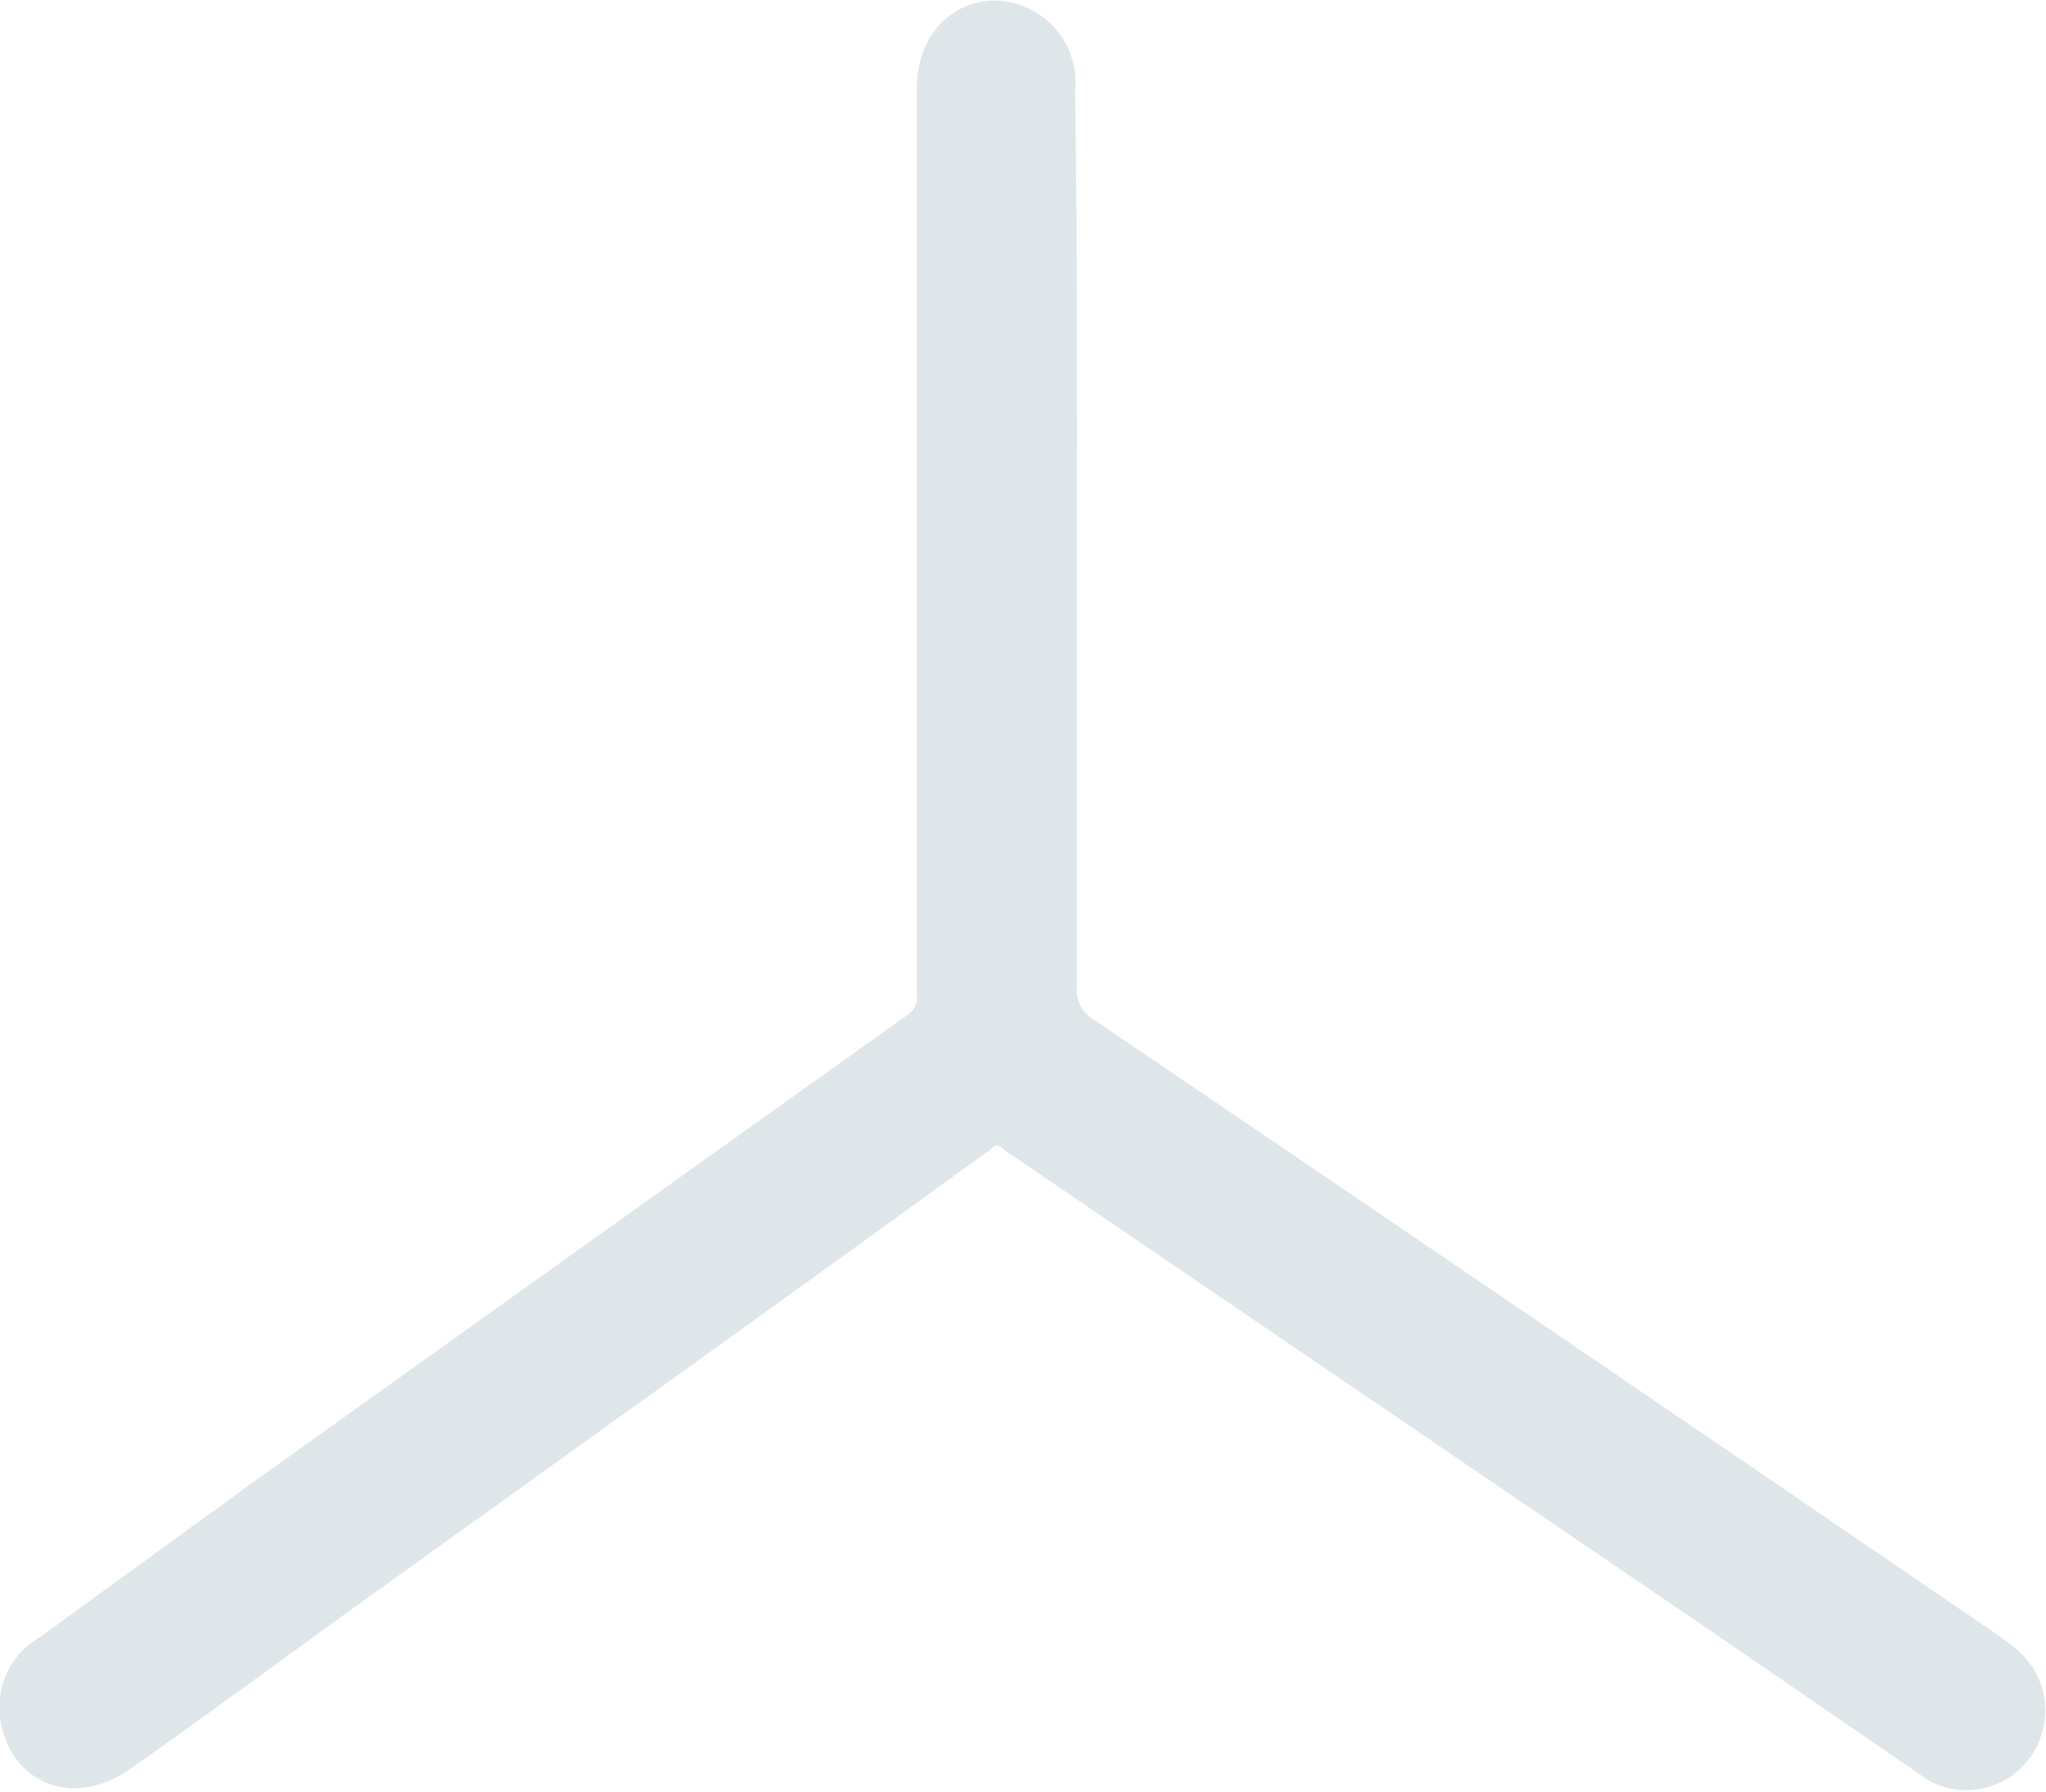
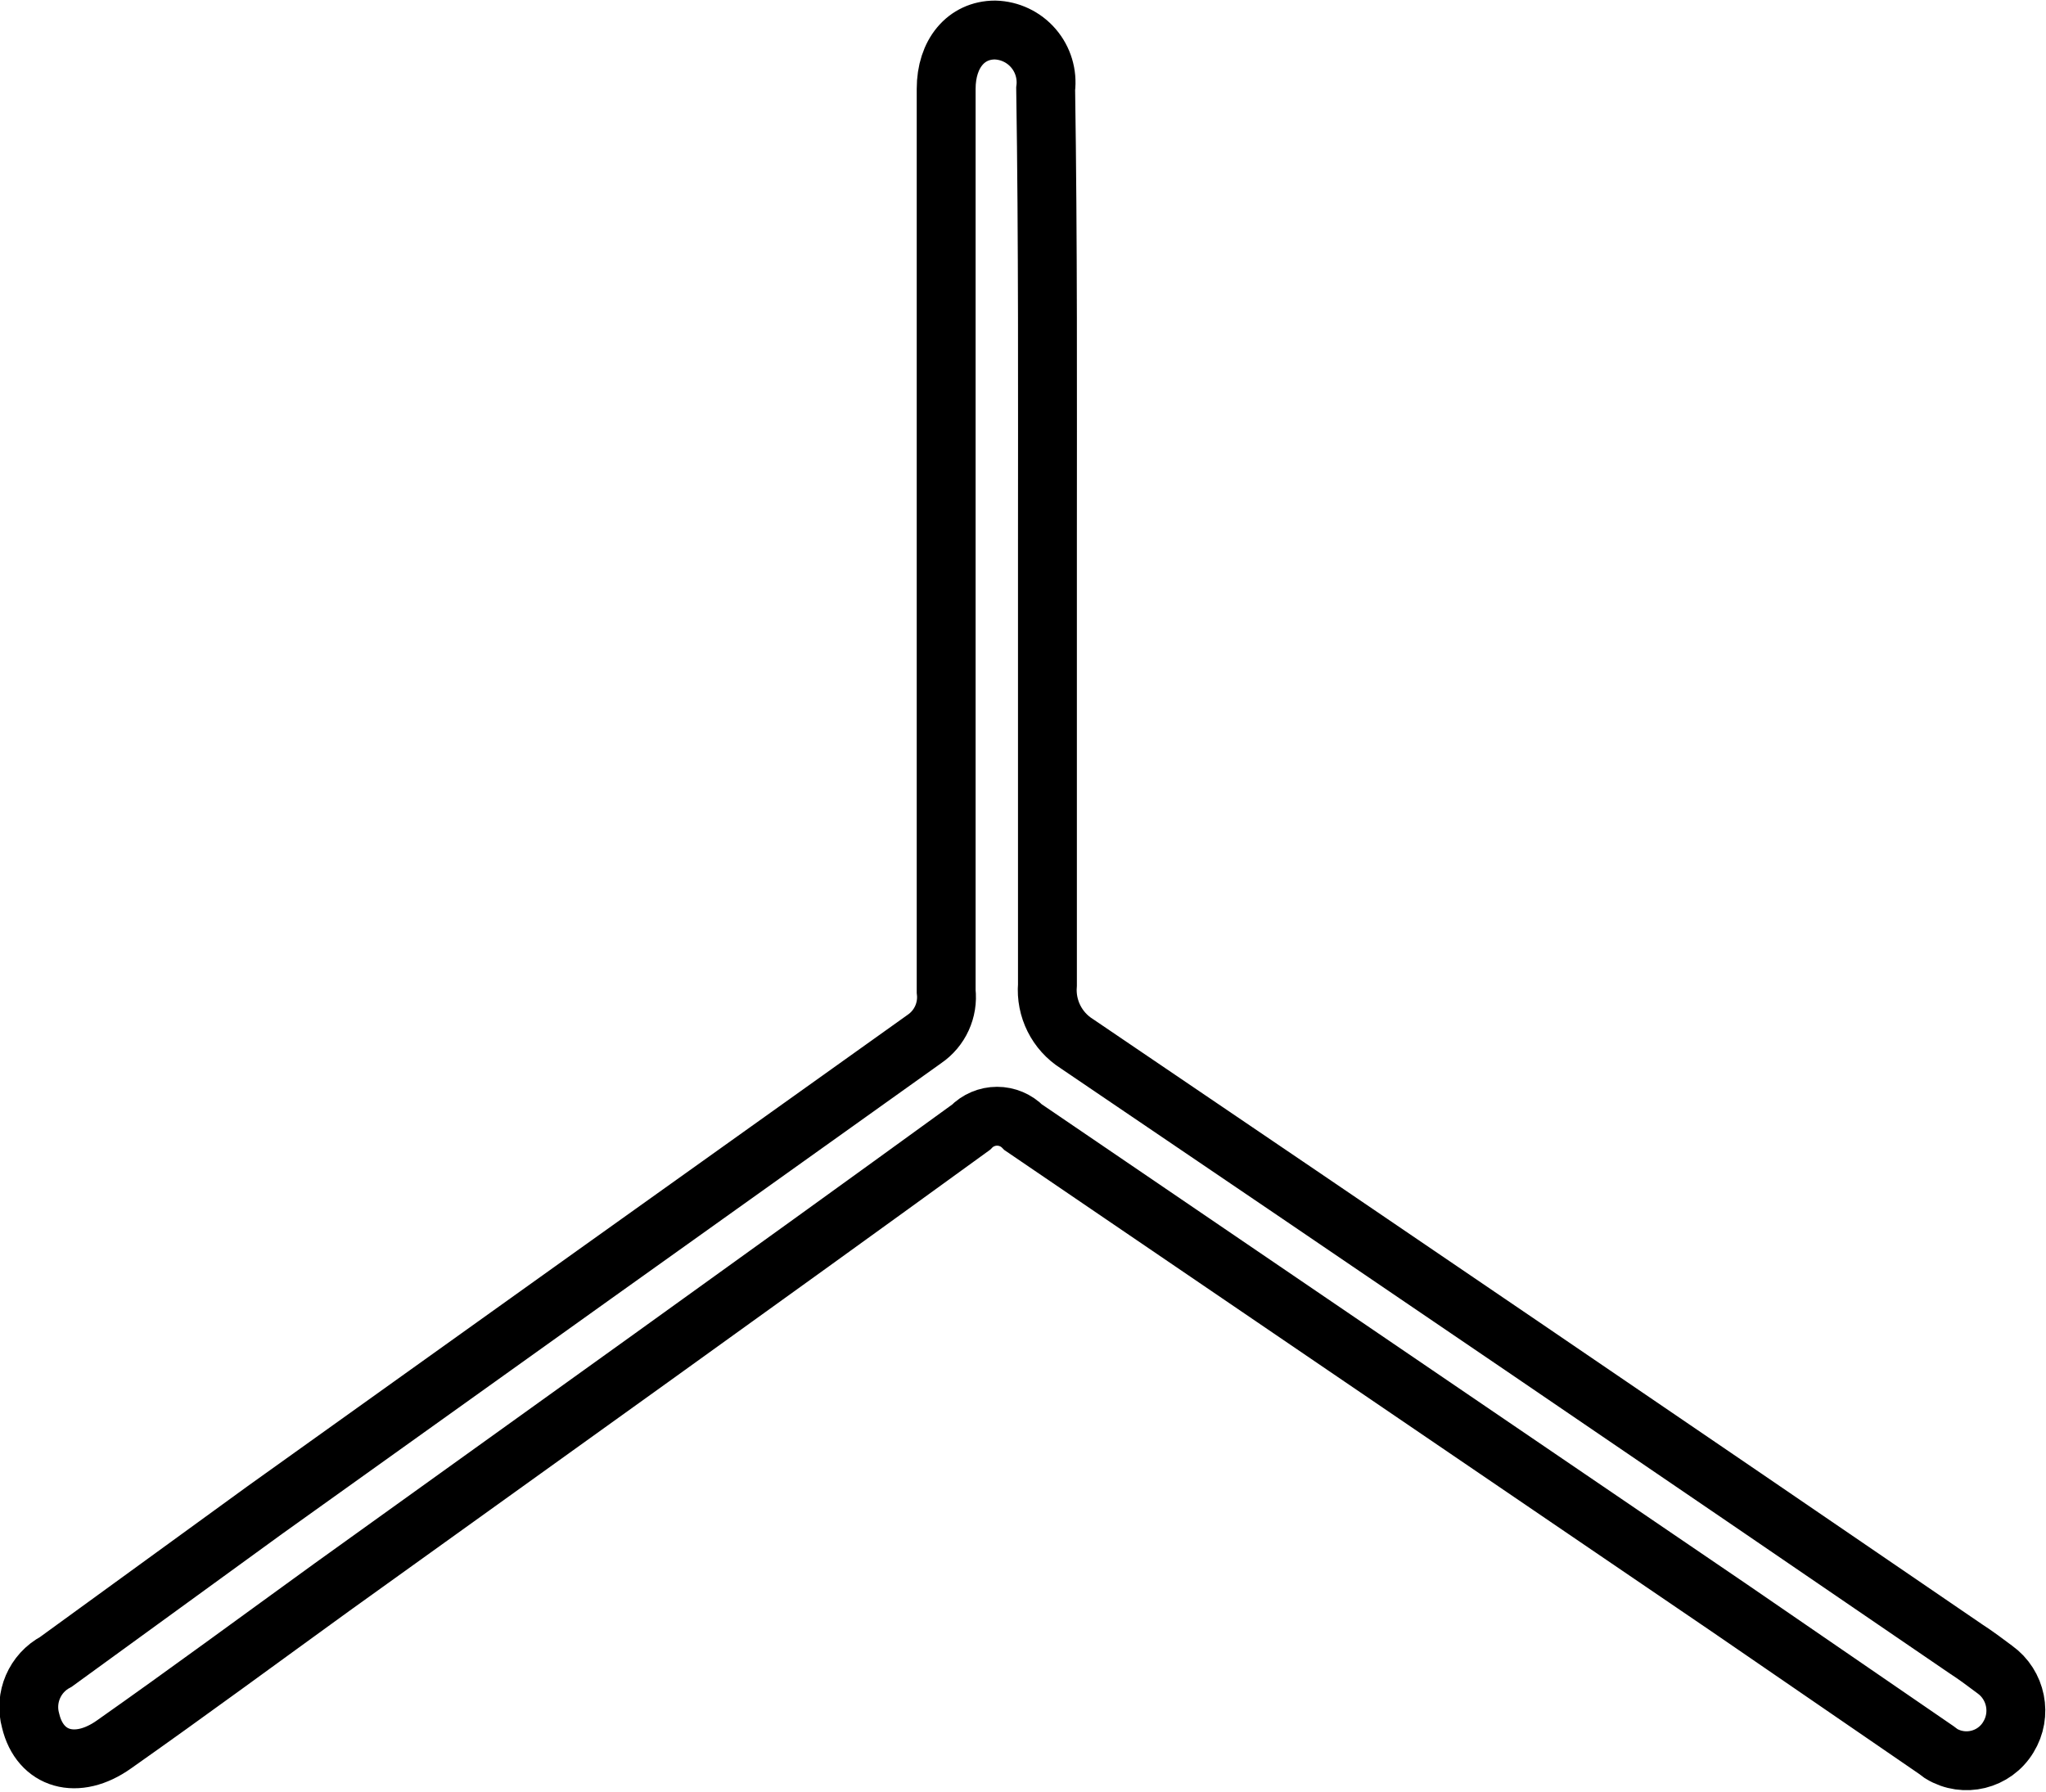
- <svg xmlns="http://www.w3.org/2000/svg" id="Layer_1" data-name="Layer 1" viewBox="0 0 34.75 30.43">
-   <defs>
-     <style>.cls-1{fill:#dfe6e9;stroke:#dfe6e9;stroke-miterlimit:10;}</style>
-   </defs>
+ <svg xmlns="http://www.w3.org/2000/svg" viewBox="0 0 34.75 30.43" fill="none" stroke="currentColor" strokeWidth="1.5" strokeMiterlimit="10">
  <path class="cls-1" d="M-47.54,8.75v7.47a1.08,1.08,0,0,0,.5,1q7.57,5.13,15.1,10.28c.17.11.33.23.49.35A.86.86,0,0,1-31.22,29a.83.83,0,0,1-1.14.28l-.08-.06-3.51-2.41-12-8.17a.62.62,0,0,0-.89,0c-3.61,2.62-7.23,5.21-10.85,7.81-1.23.89-2.45,1.79-3.7,2.67-.63.45-1.26.27-1.42-.4a.87.87,0,0,1,.43-1l3.55-2.58q5.59-4,11.2-8a.86.86,0,0,0,.37-.81V1c0-.6.34-1,.83-1a.89.89,0,0,1,.86,1C-47.53,3.6-47.54,6.18-47.54,8.75Z" transform="translate(65.33 0.51)" />
</svg>
